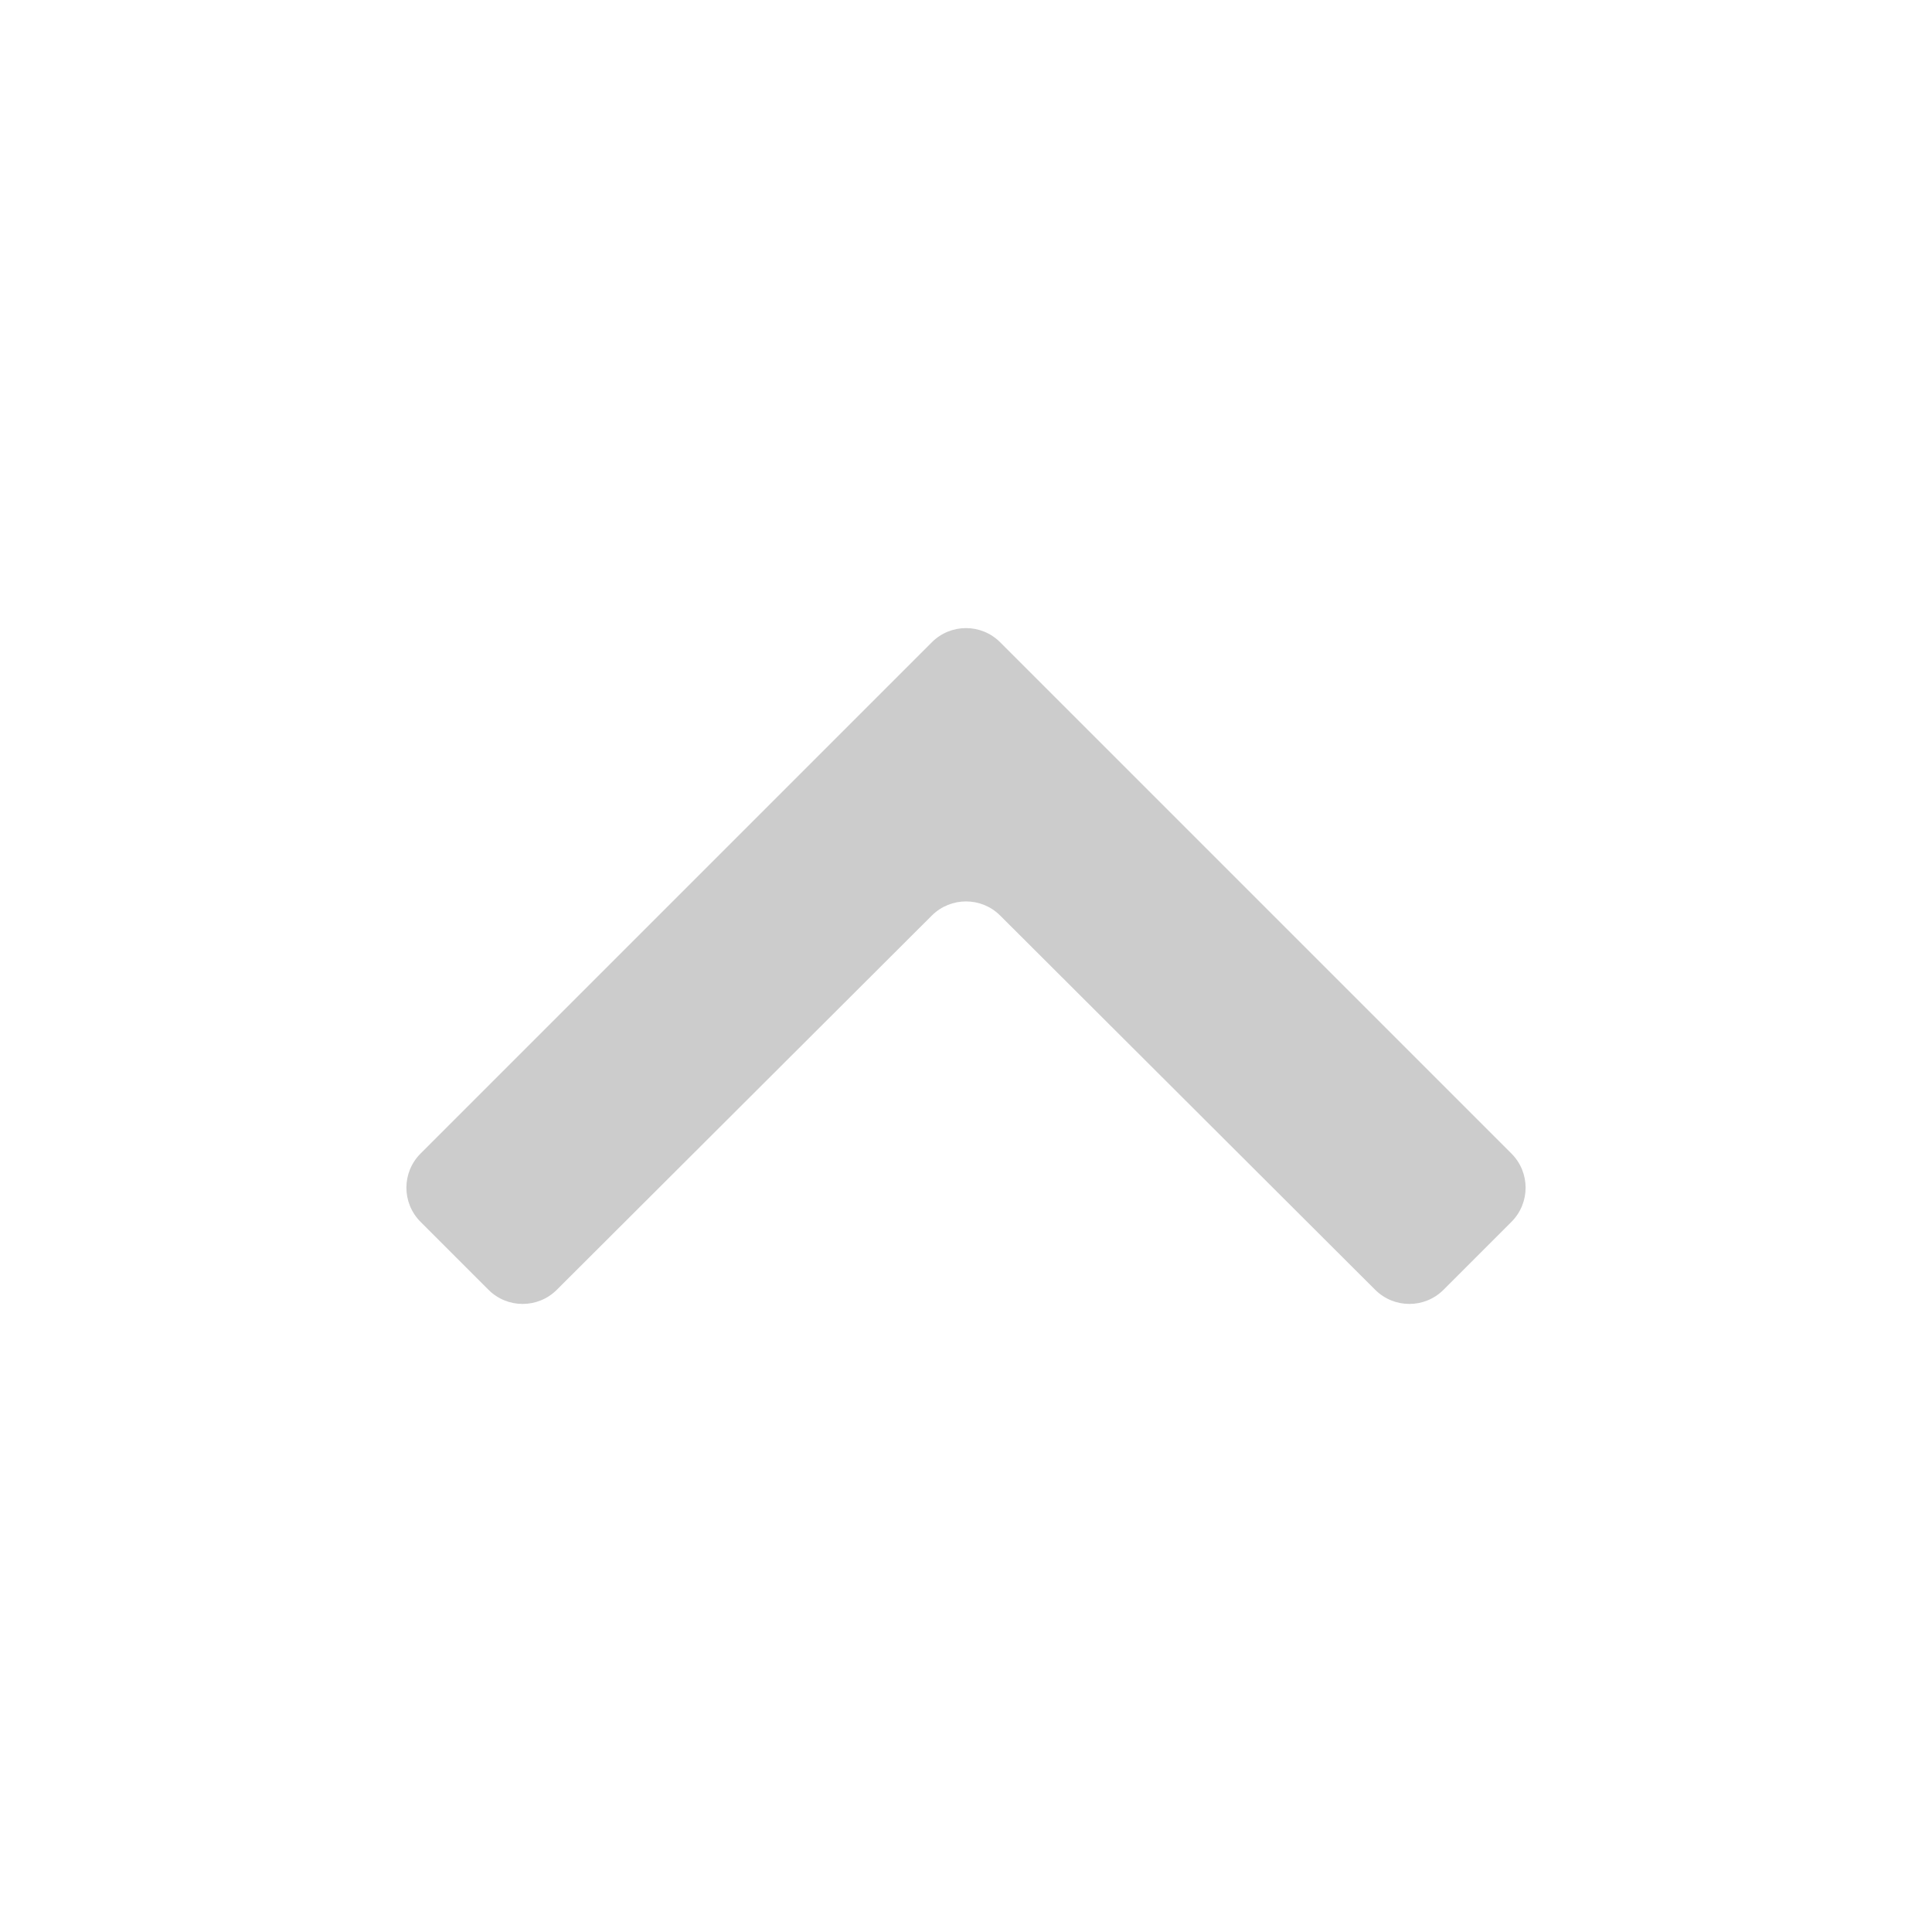
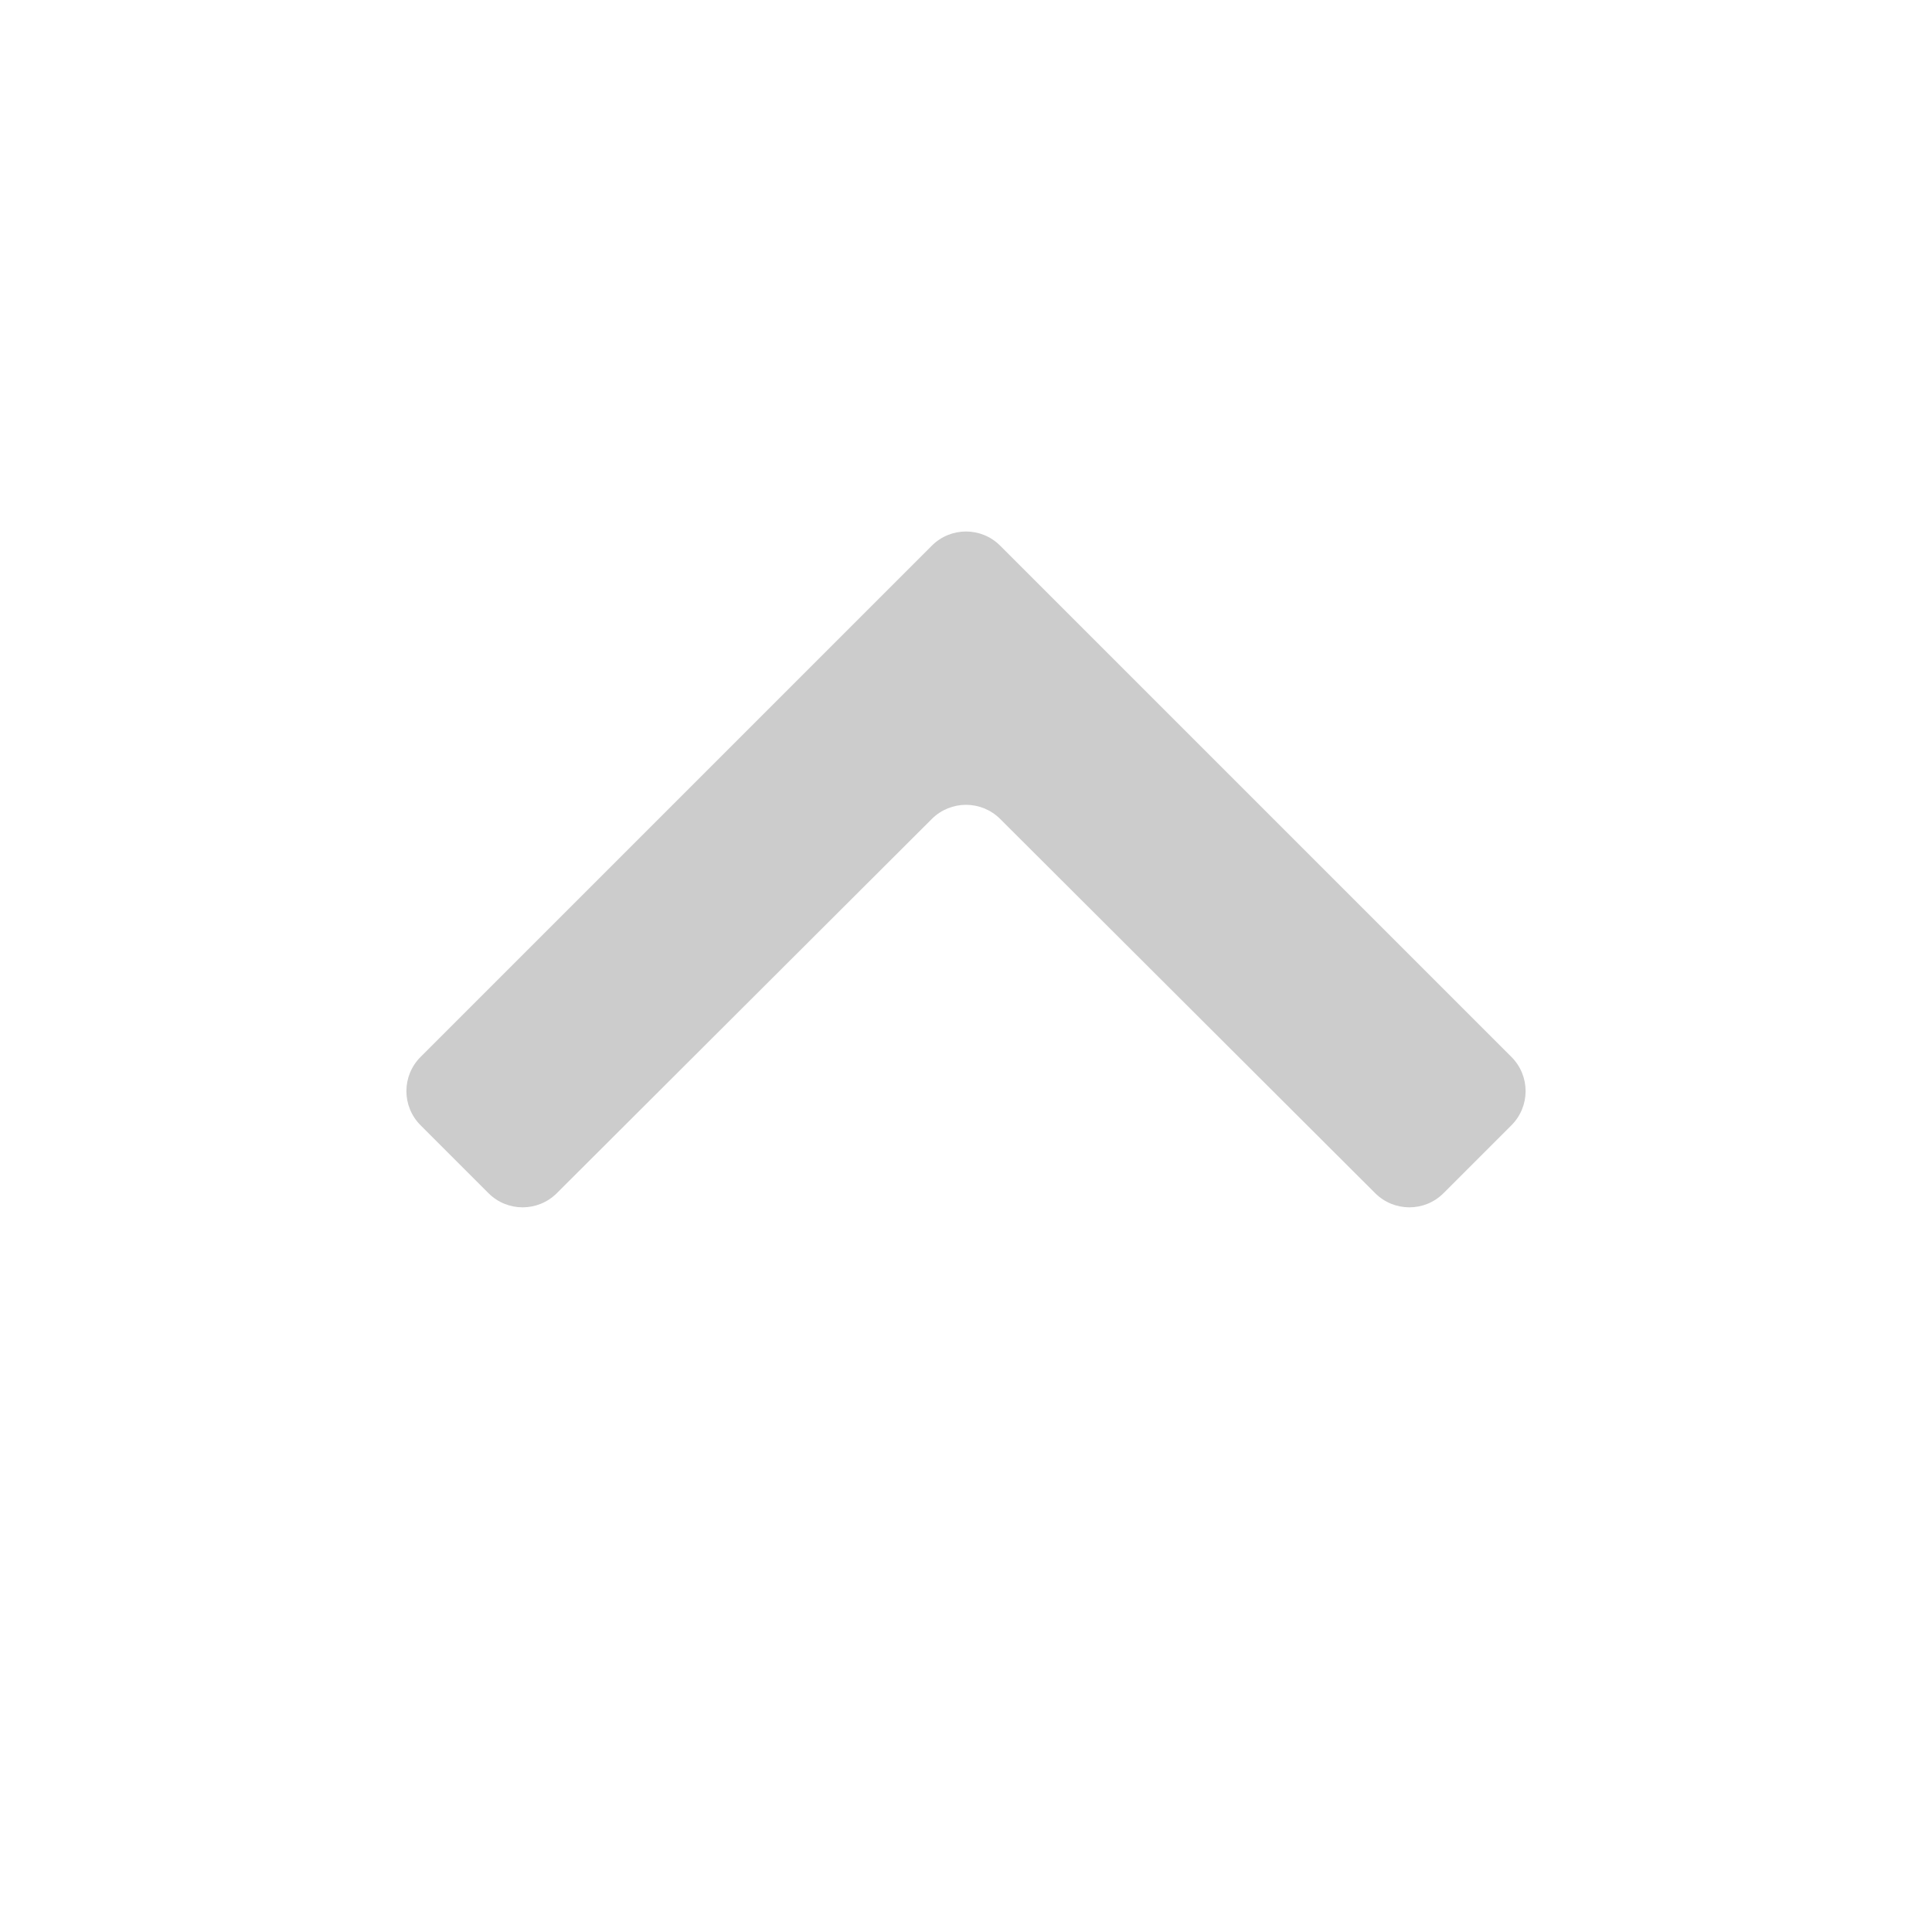
<svg xmlns="http://www.w3.org/2000/svg" width="20" height="20" viewBox="0 0 20 20" fill="none">
-   <path d="M4.354 11.941C4.158 12.137 4.158 12.453 4.354 12.649L5.057 13.352C5.252 13.547 5.568 13.547 5.764 13.352L9.647 9.477C9.842 9.283 10.158 9.283 10.353 9.477L14.236 13.352C14.432 13.547 14.748 13.547 14.943 13.352L15.646 12.649C15.842 12.453 15.842 12.137 15.646 11.941L10.354 6.649C10.158 6.453 9.842 6.453 9.646 6.649L4.354 11.941Z" fill="#CCCCCC" />
+   <path d="M4.354 10.941C4.158 11.137 4.158 11.453 4.354 11.649L5.057 12.352C5.252 12.547 5.568 12.547 5.764 12.352L9.647 8.477C9.842 8.283 10.158 8.283 10.353 8.477L14.236 12.352C14.432 12.547 14.748 12.547 14.943 12.352L15.646 11.649C15.842 11.453 15.842 11.137 15.646 10.941L10.354 5.649C10.158 5.453 9.842 5.453 9.646 5.649L4.354 10.941Z" fill="#CCCCCC" />
</svg>
